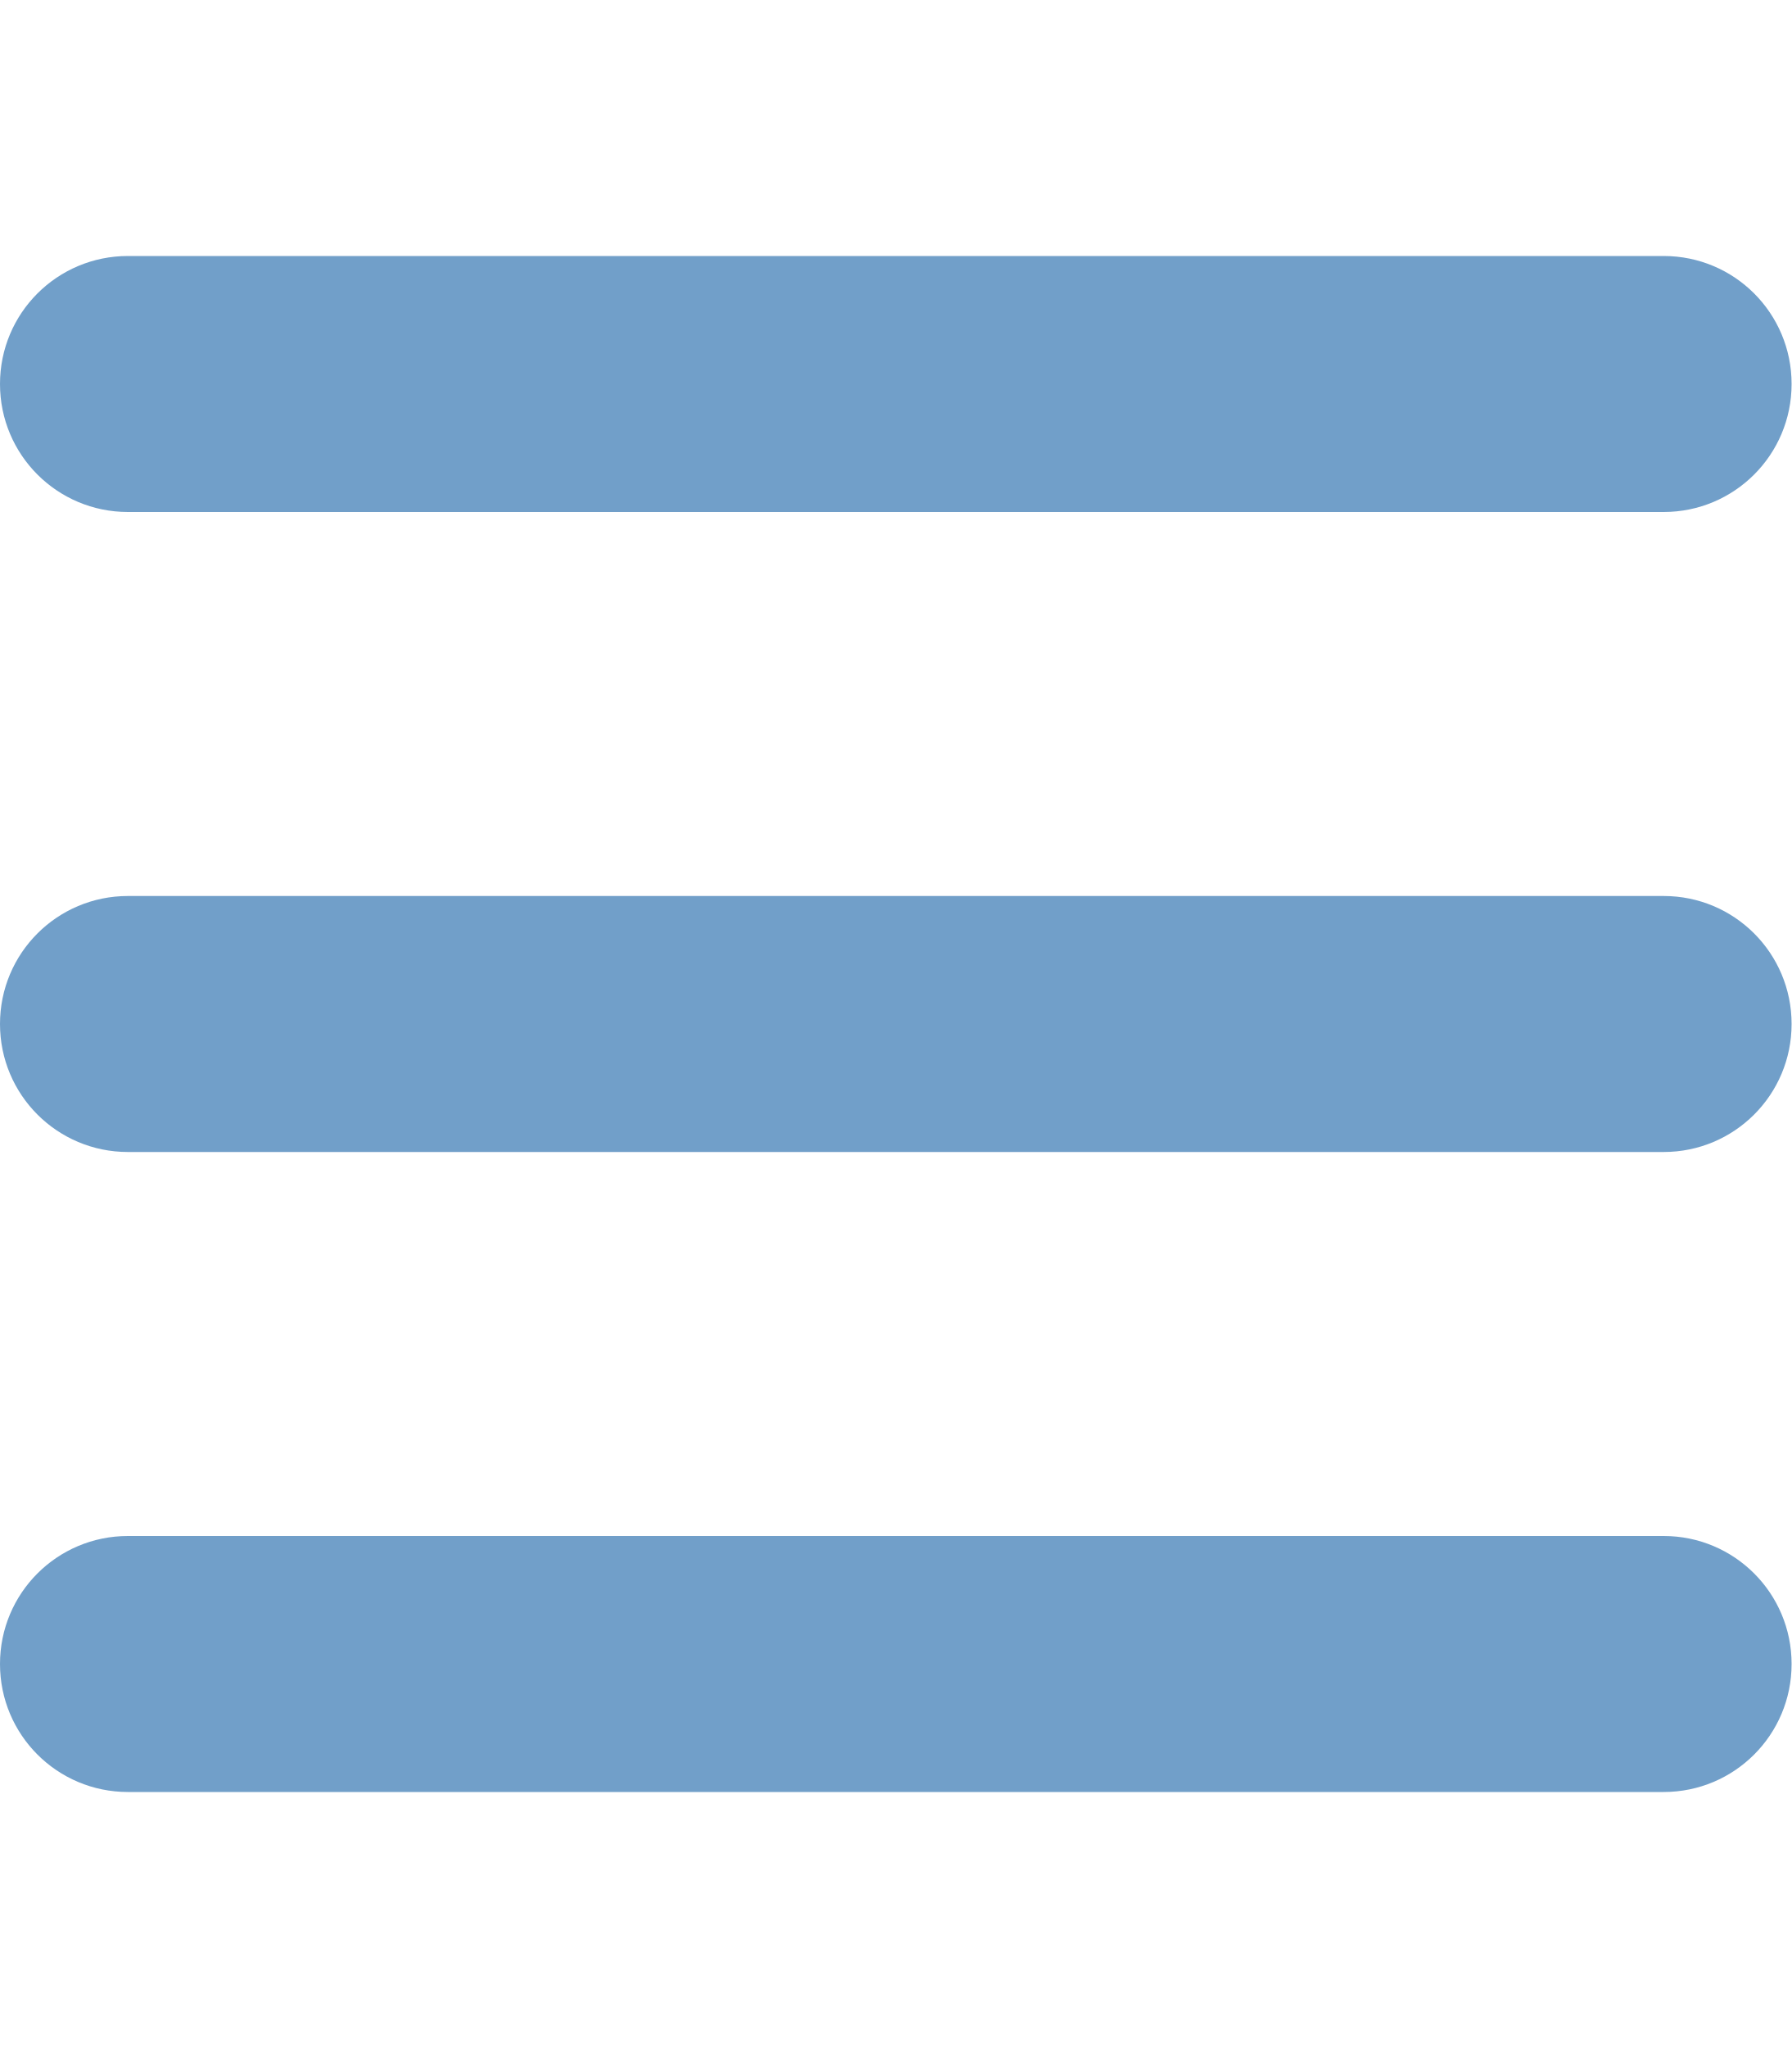
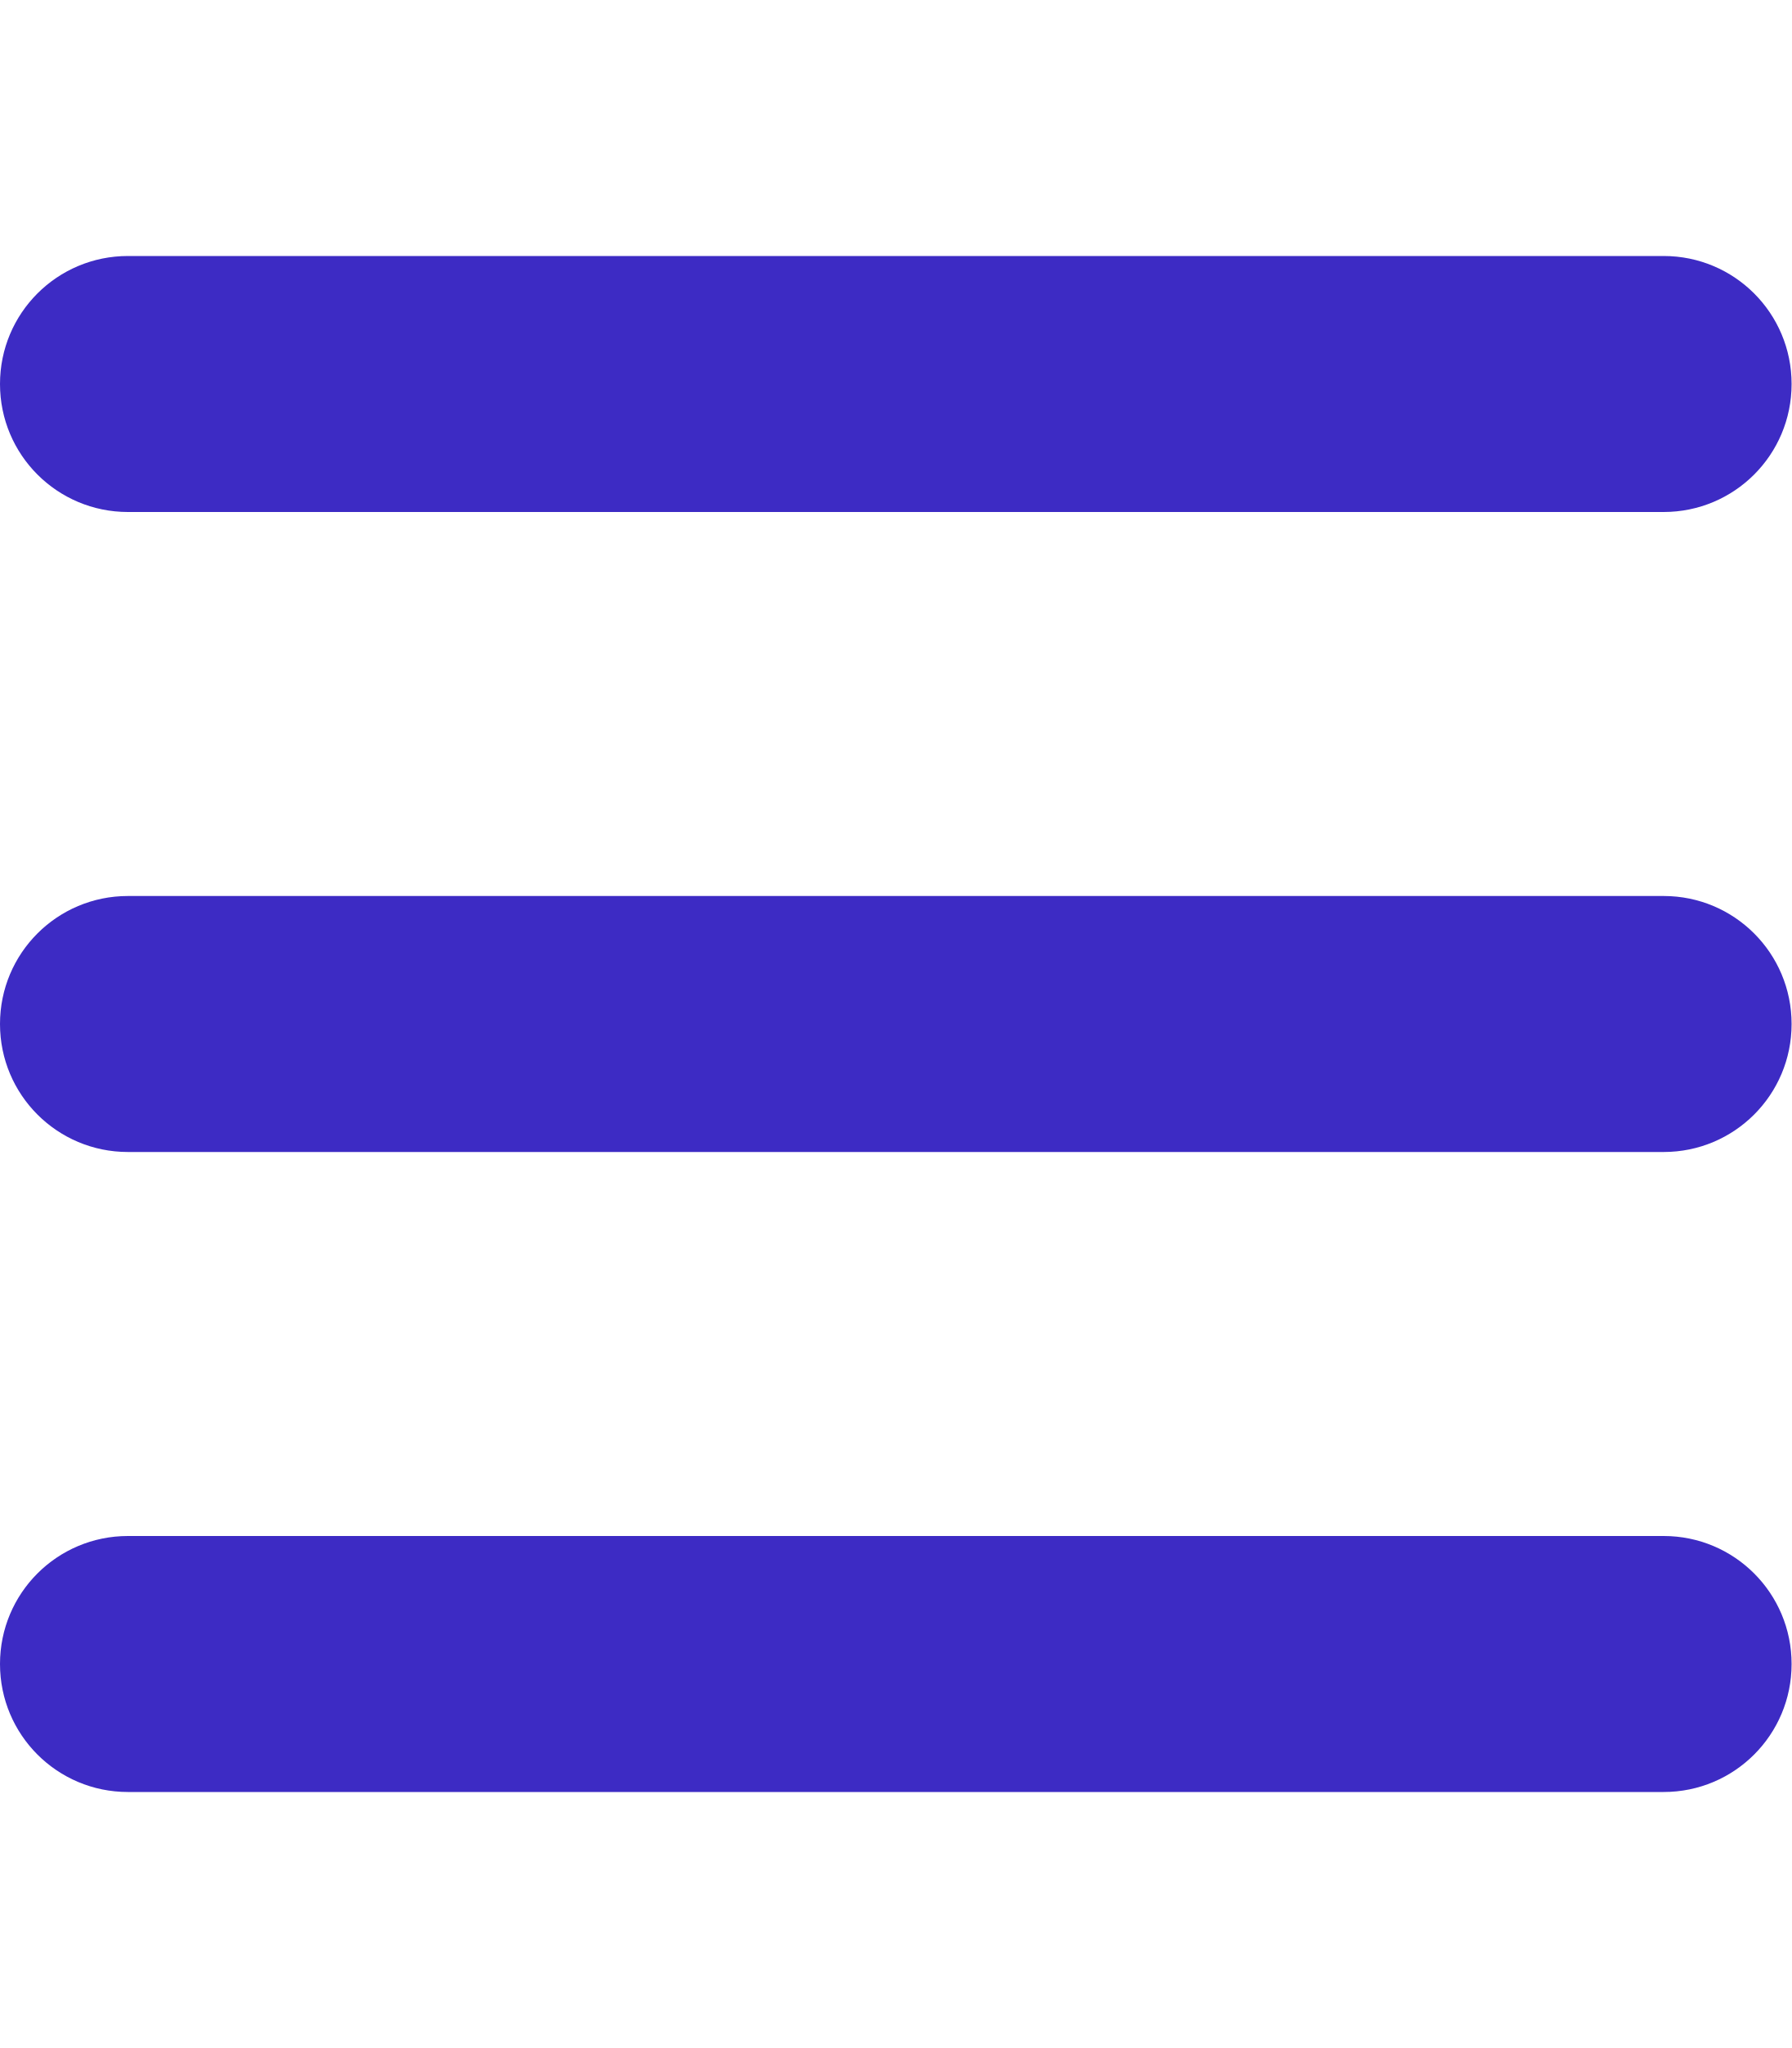
<svg xmlns="http://www.w3.org/2000/svg" height="16" width="14" viewBox="0 0 448 512">
-   <path opacity="1" fill="#719fc9" d="M0 96C0 78.3 14.3 64 32 64H416c17.7 0 32 14.3 32 32s-14.3 32-32 32H32C14.3 128 0 113.7 0 96zM0 256c0-17.7 14.3-32 32-32H416c17.7 0 32 14.3 32 32s-14.3 32-32 32H32c-17.7 0-32-14.3-32-32zM448 416c0 17.7-14.3 32-32 32H32c-17.7 0-32-14.3-32-32s14.3-32 32-32H416c17.7 0 32 14.3 32 32z" />
+   <path opacity="1" fill="#3d2bc4" d="M0 96C0 78.3 14.3 64 32 64H416c17.7 0 32 14.3 32 32s-14.3 32-32 32H32C14.3 128 0 113.7 0 96zM0 256c0-17.7 14.3-32 32-32H416c17.7 0 32 14.3 32 32s-14.3 32-32 32H32c-17.7 0-32-14.3-32-32zM448 416c0 17.7-14.3 32-32 32H32c-17.7 0-32-14.3-32-32s14.3-32 32-32H416c17.7 0 32 14.3 32 32z" />
</svg>
